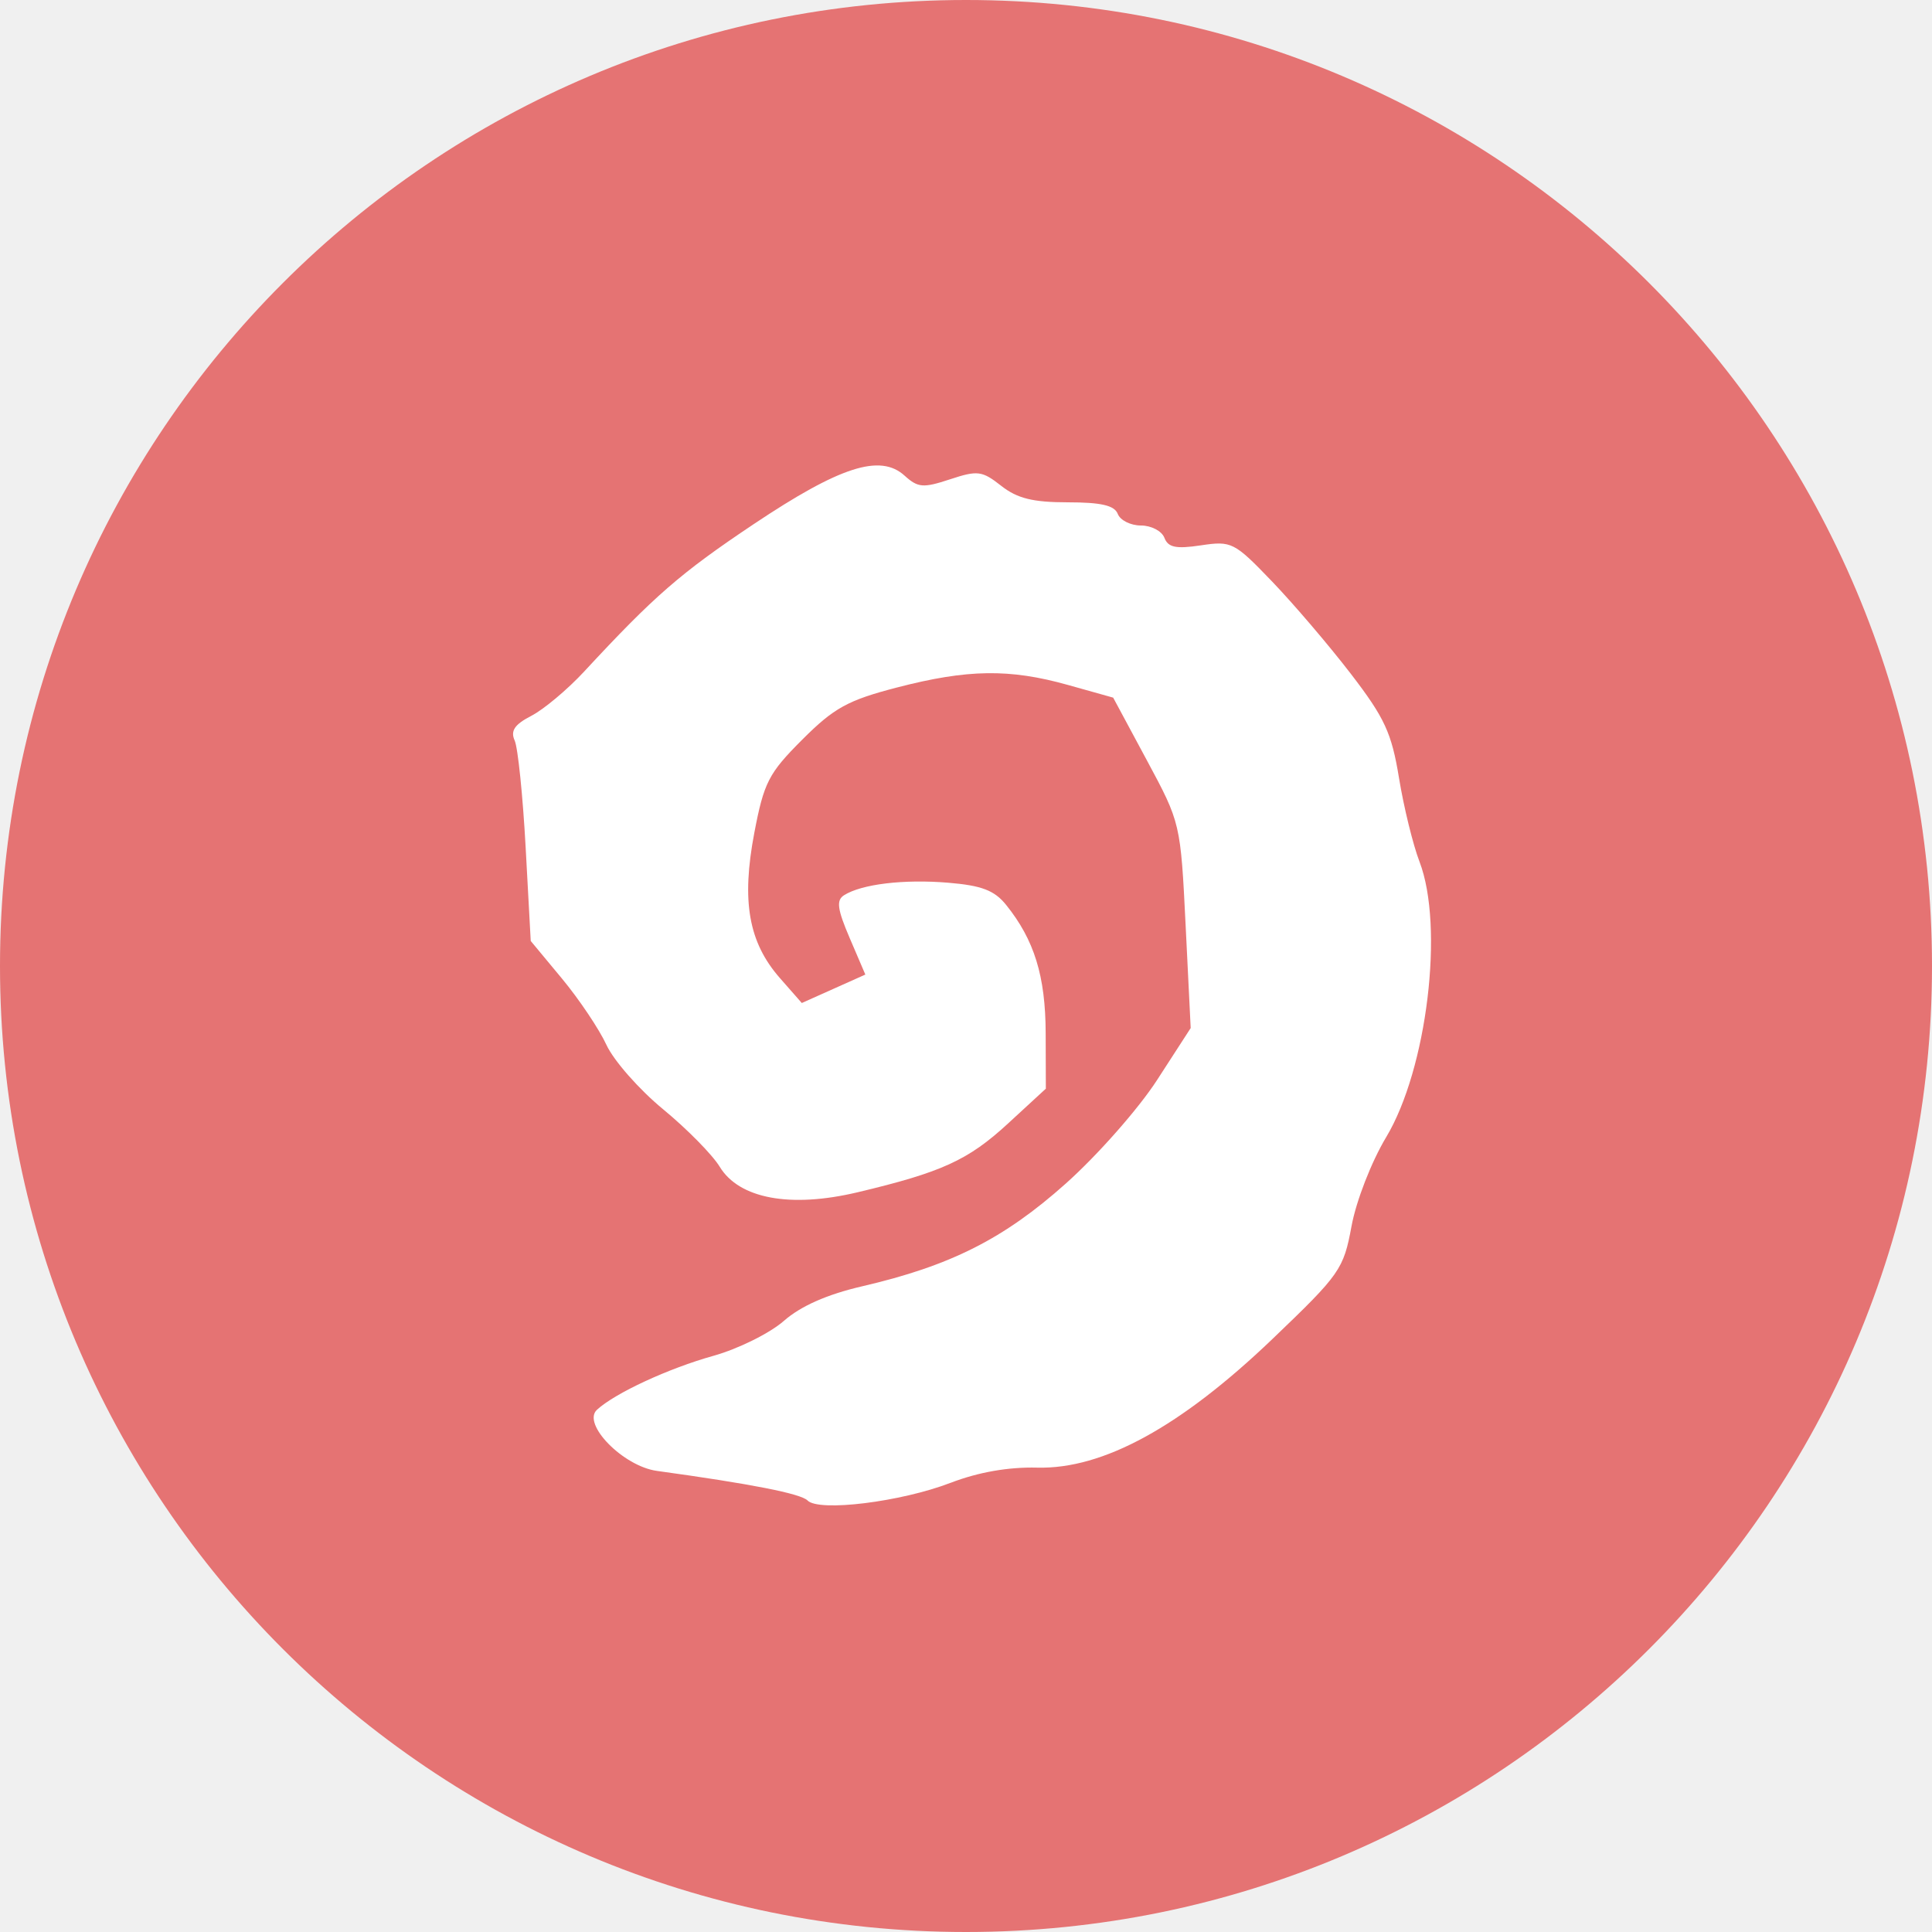
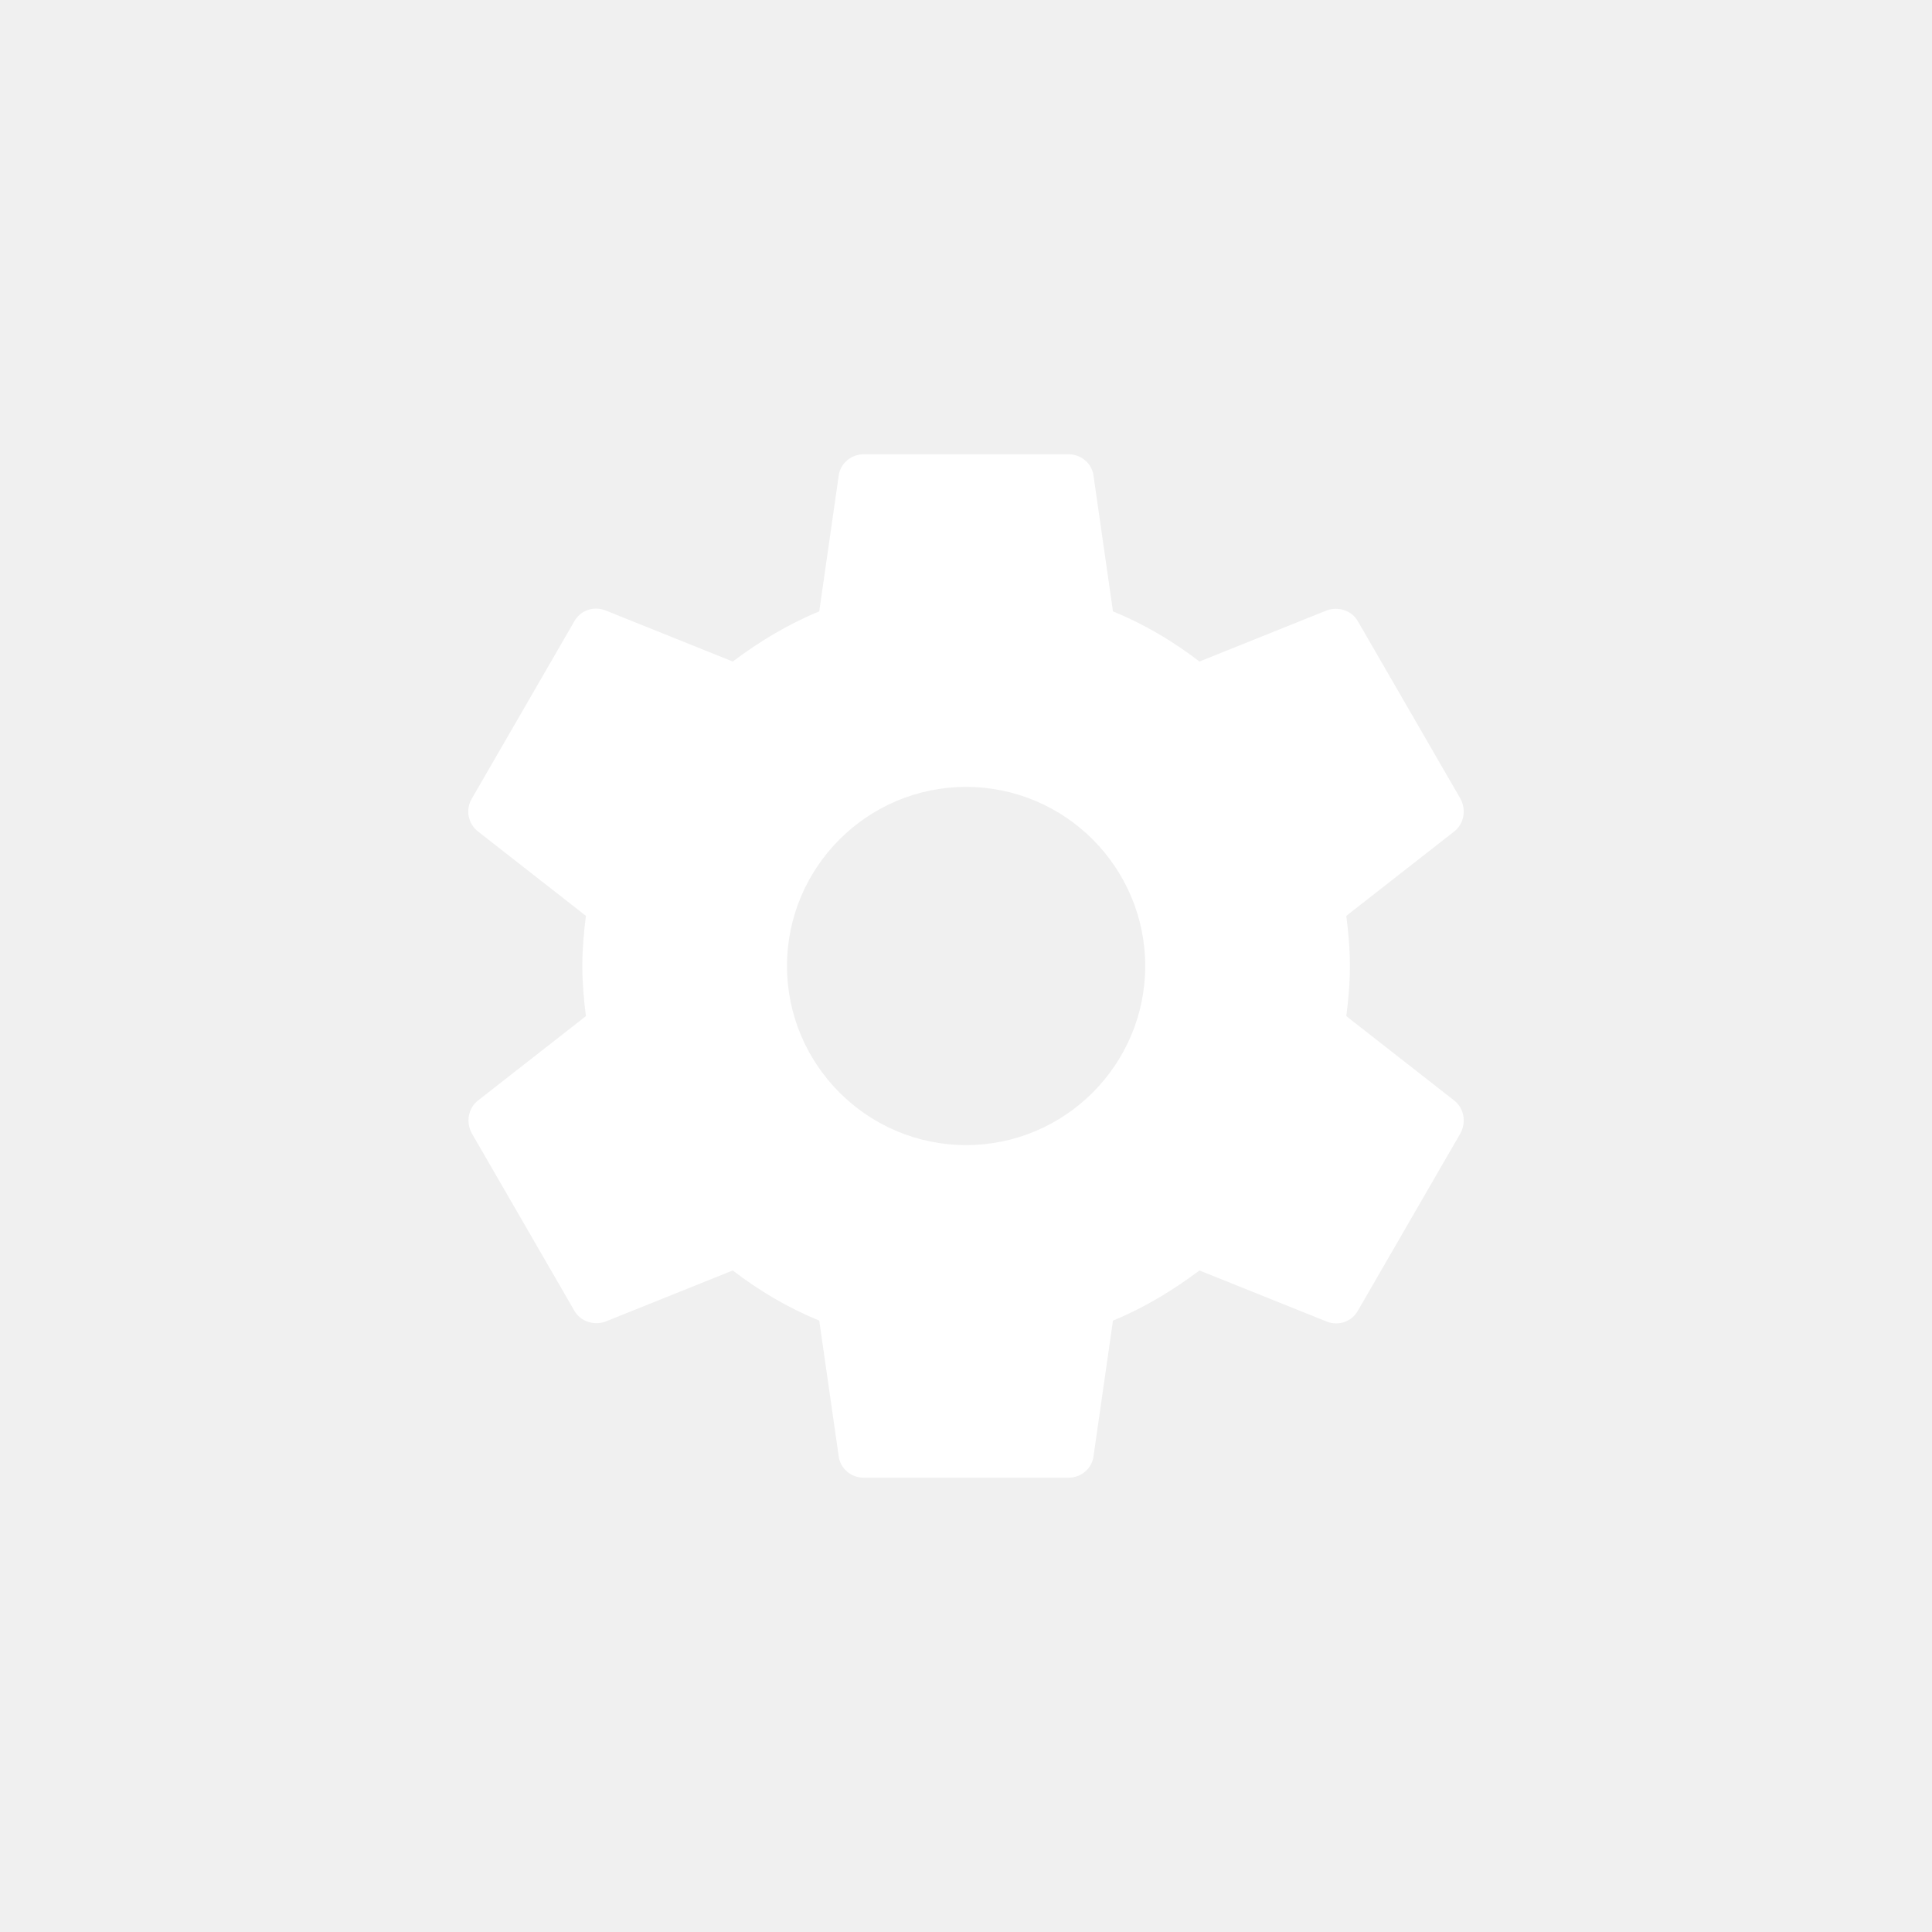
<svg xmlns="http://www.w3.org/2000/svg" id="svg2" version="1.1" width="250" height="250">
  <defs id="defs6" />
-   <path style="fill:#e57373;fill-opacity:1;stroke:none" id="path3792" d="m 250,125 a 125,125 0 1 1 -250,0 125,125 0 1 1 250,0 z" />
-   <path style="fill:#ffffff;fill-opacity:1" d="m 123.004,191.879 c 3.585,-1.38 7.483,-2.064 11.21,-1.968 8.513,0.22 18.557,-5.273 30.441,-16.648 8.764,-8.389 9.201,-9.012 10.233,-14.604 0.603,-3.266 2.576,-8.336 4.477,-11.5 5.298,-8.819 7.533,-27.281 4.317,-35.659 -0.845,-2.2 -2.038,-7.071 -2.651,-10.825 -0.955,-5.841 -1.856,-7.788 -6.246,-13.5 -2.821,-3.671 -7.411,-9.048 -10.198,-11.95 -4.875,-5.074 -5.225,-5.252 -9.185,-4.658 -3.231,0.485 -4.248,0.275 -4.728,-0.975 C 150.338,68.716 148.972,68 147.638,68 c -1.333,0 -2.683,-0.675 -3,-1.5 -0.422,-1.099 -2.153,-1.5 -6.472,-1.5 -4.506,0 -6.536,-0.503 -8.61,-2.134 -2.479,-1.95 -3.052,-2.023 -6.631,-0.841 -3.474,1.146 -4.14,1.092 -5.882,-0.485 -3.152,-2.853 -8.361,-1.175 -19.523,6.288 -9.471,6.332 -12.865,9.284 -21.927,19.066 -2.149,2.319 -5.222,4.897 -6.831,5.729 -2.178,1.126 -2.731,1.942 -2.165,3.195 0.418,0.925 1.057,7.141 1.42,13.812 l 0.66,12.13 4.042,4.87 c 2.223,2.679 4.812,6.537 5.752,8.573 0.941,2.037 4.238,5.783 7.326,8.326 3.088,2.543 6.389,5.895 7.335,7.45 2.515,4.136 9.14,5.366 17.813,3.307 10.899,-2.587 14.332,-4.154 19.47,-8.885 l 4.917,-4.528 -0.022,-7.187 c -0.023,-7.37 -1.469,-12.059 -5.119,-16.594 -1.513,-1.88 -3.16,-2.509 -7.518,-2.87 -5.735,-0.476 -11.191,0.182 -13.46,1.624 -1.019,0.647 -0.865,1.799 0.738,5.54 l 2.024,4.723 -4.111,1.84 -4.111,1.84 -2.835,-3.229 c -4.053,-4.616 -4.994,-9.949 -3.314,-18.77 1.248,-6.551 1.851,-7.724 6.202,-12.076 4.124,-4.124 5.892,-5.098 12.256,-6.751 9.139,-2.373 14.565,-2.453 22.144,-0.327 l 5.839,1.638 4.361,8.112 c 4.355,8.1 4.362,8.131 5.015,21.378 l 0.654,13.267 -4.357,6.733 c -2.396,3.703 -7.701,9.721 -11.788,13.372 -8.028,7.172 -14.94,10.66 -26.386,13.315 -4.524,1.049 -7.93,2.556 -10.114,4.473 -1.811,1.59 -5.912,3.623 -9.112,4.518 -5.826,1.628 -12.721,4.822 -15.07,6.98 -1.987,1.825 3.386,7.309 7.751,7.91 12.192,1.679 18.627,2.944 19.5,3.831 1.471,1.496 12.084,0.185 18.504,-2.287 z" id="path2987" clip-path="none" />
+   <path d="m 174.212,131.489 c 0.265,-2.119 0.464,-4.238 0.464,-6.489 0,-2.251 -0.199,-4.37 -0.464,-6.489 l 13.971,-10.925 c 1.258,-0.993 1.589,-2.781 0.795,-4.238 L 175.735,80.437 c -0.795,-1.457 -2.582,-1.986 -4.039,-1.457 l -16.488,6.621 c -3.443,-2.649 -7.151,-4.834 -11.19,-6.489 l -2.516,-17.547 c -0.199,-1.589 -1.589,-2.781 -3.245,-2.781 l -26.486,0 c -1.655,0 -3.046,1.192 -3.245,2.781 l -2.516,17.547 c -4.039,1.655 -7.747,3.907 -11.19,6.489 l -16.488,-6.621 c -1.523,-0.596 -3.245,0 -4.039,1.457 l -13.243,22.91 c -0.861,1.457 -0.464,3.245 0.795,4.238 l 13.971,10.925 c -0.265,2.119 -0.464,4.304 -0.464,6.489 0,2.185 0.199,4.37 0.464,6.489 l -13.971,10.925 c -1.258,0.993 -1.589,2.781 -0.795,4.238 l 13.243,22.91 c 0.795,1.457 2.582,1.986 4.039,1.457 l 16.488,-6.621 c 3.443,2.649 7.151,4.834 11.19,6.489 l 2.516,17.547 c 0.199,1.589 1.589,2.781 3.245,2.781 l 26.486,0 c 1.655,0 3.046,-1.192 3.245,-2.781 l 2.516,-17.547 c 4.039,-1.655 7.747,-3.907 11.19,-6.489 l 16.488,6.621 c 1.523,0.596 3.245,0 4.039,-1.457 l 13.243,-22.91 c 0.795,-1.457 0.464,-3.245 -0.795,-4.238 L 174.212,131.489 Z m -49.198,16.686 c -12.779,0 -23.175,-10.396 -23.175,-23.175 0,-12.779 10.396,-23.175 23.175,-23.175 12.779,0 23.175,10.396 23.175,23.175 0,12.779 -10.396,23.175 -23.175,23.175 z" id="path4188" style="fill:#ffffff;fill-opacity:1" />
</svg>
